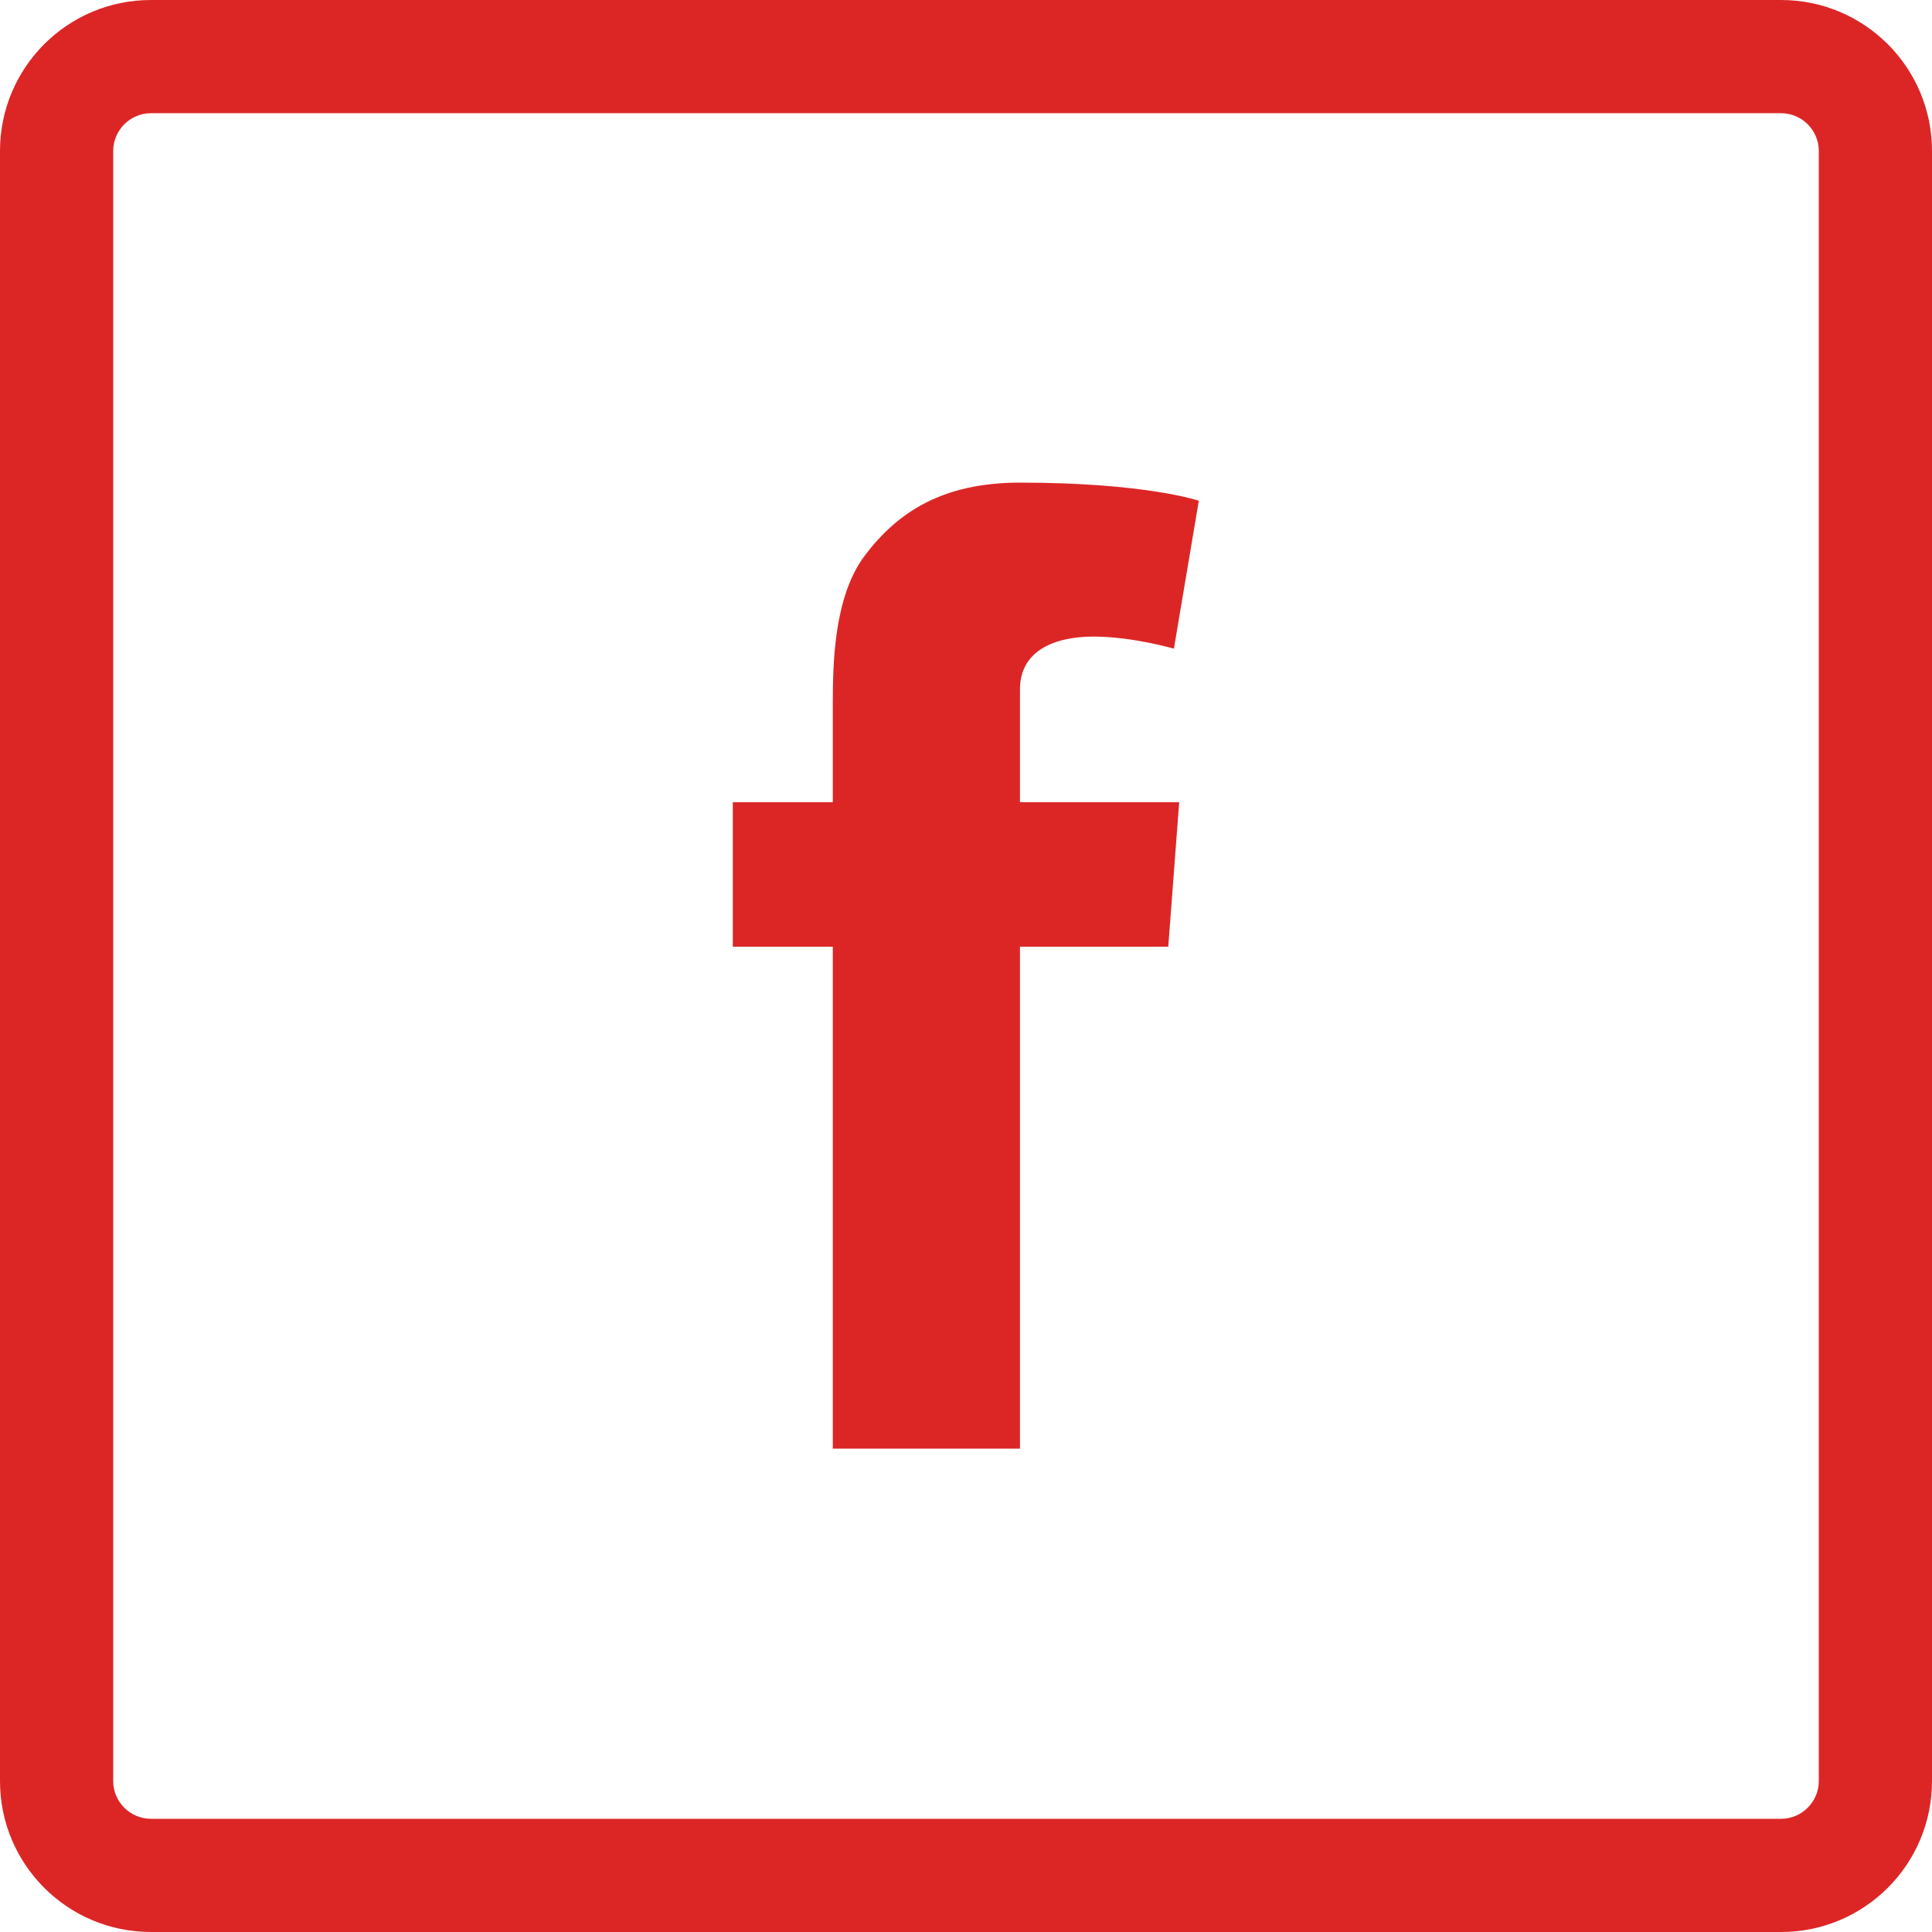
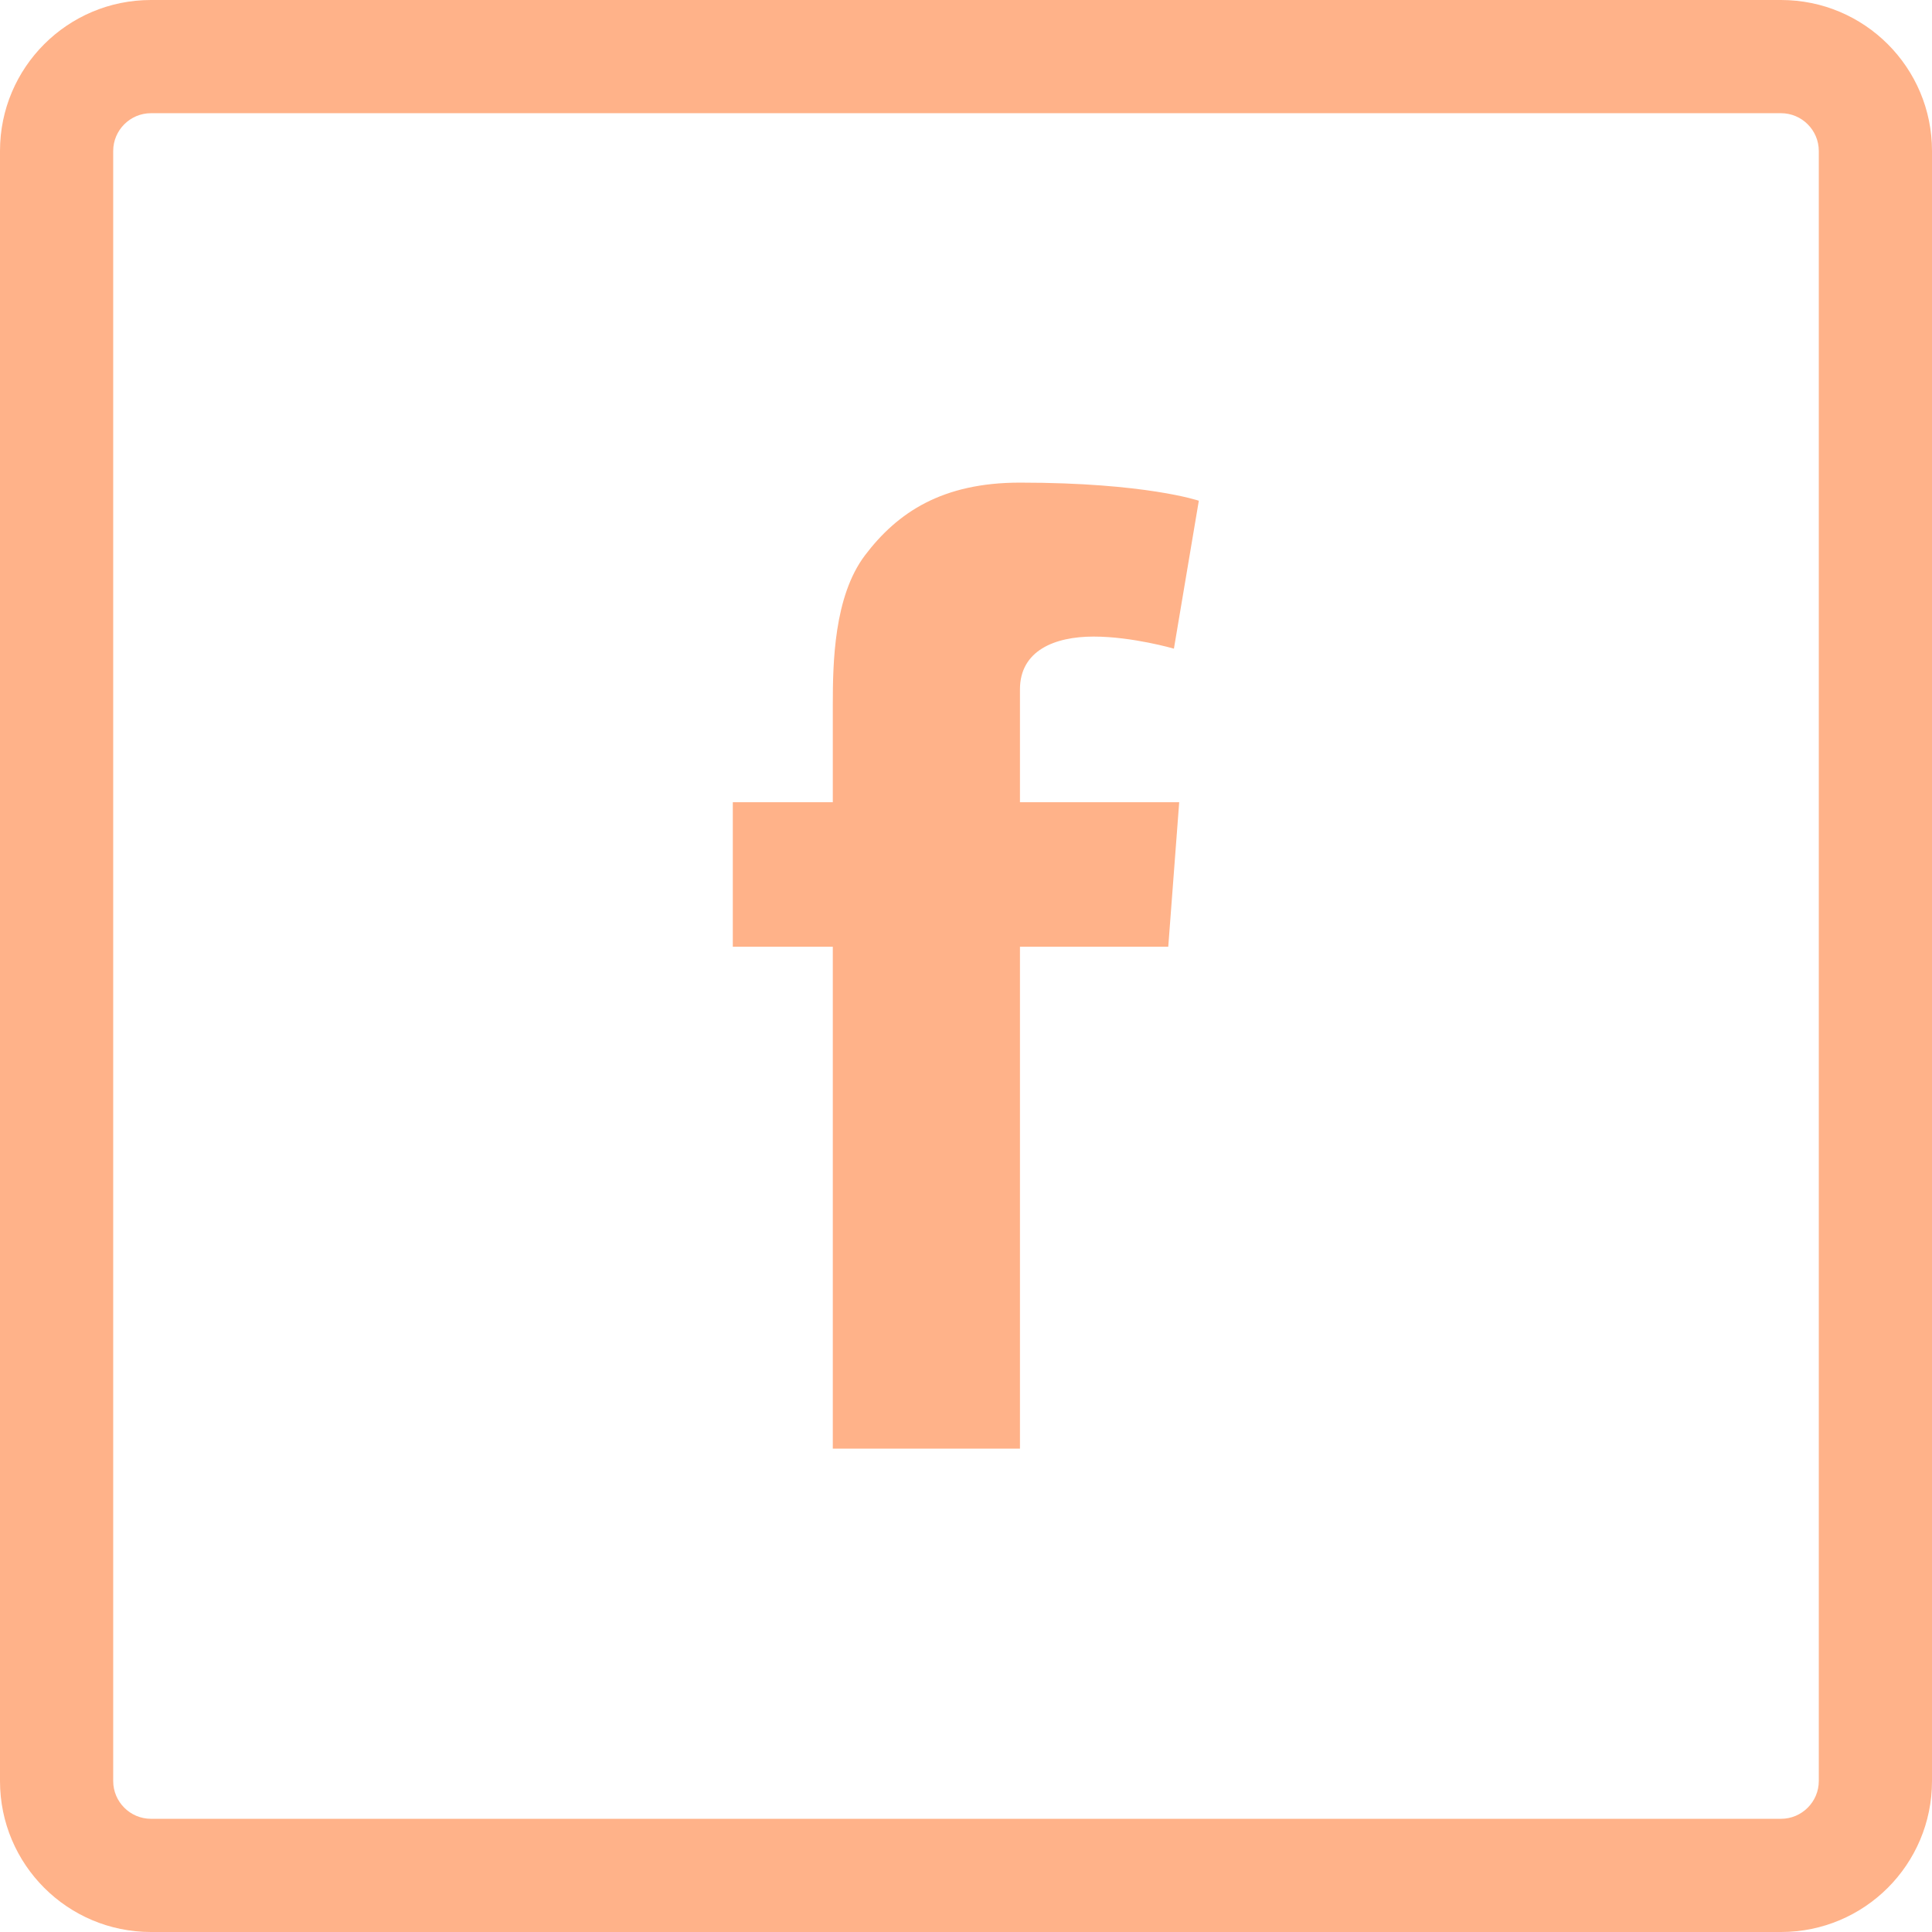
- <svg xmlns="http://www.w3.org/2000/svg" fill="#dc2626" height="800px" width="800px" version="1.1" id="Layer_1" viewBox="-143 145 512 512" xml:space="preserve">
+ <svg xmlns="http://www.w3.org/2000/svg" fill="#FFB289" height="800px" width="800px" version="1.1" id="Layer_1" viewBox="-143 145 512 512" xml:space="preserve">
  <g>
    <path d="M329,145h-432c-22.1,0-40,17.9-40,40v432c0,22.1,17.9,40,40,40h432c22.1,0,40-17.9,40-40V185C369,162.9,351.1,145,329,145z    M339,617c0,5.5-4.5,10-10,10h-432c-5.5,0-10-4.5-10-10V185c0-5.5,4.5-10,10-10h432c5.5,0,10,4.5,10,10V617z" />
    <path d="M146.8,313.7c10.3,0,21.3,3.2,21.3,3.2l6.6-39.2c0,0-14-4.8-47.4-4.8c-20.5,0-32.4,7.8-41.1,19.3   c-8.2,10.9-8.5,28.4-8.5,39.7v25.7H51.2v38.3h26.5v133h49.6v-133h39.3l2.9-38.3h-42.2v-29.9C127.3,317.4,136.5,313.7,146.8,313.7z" />
  </g>
</svg>
